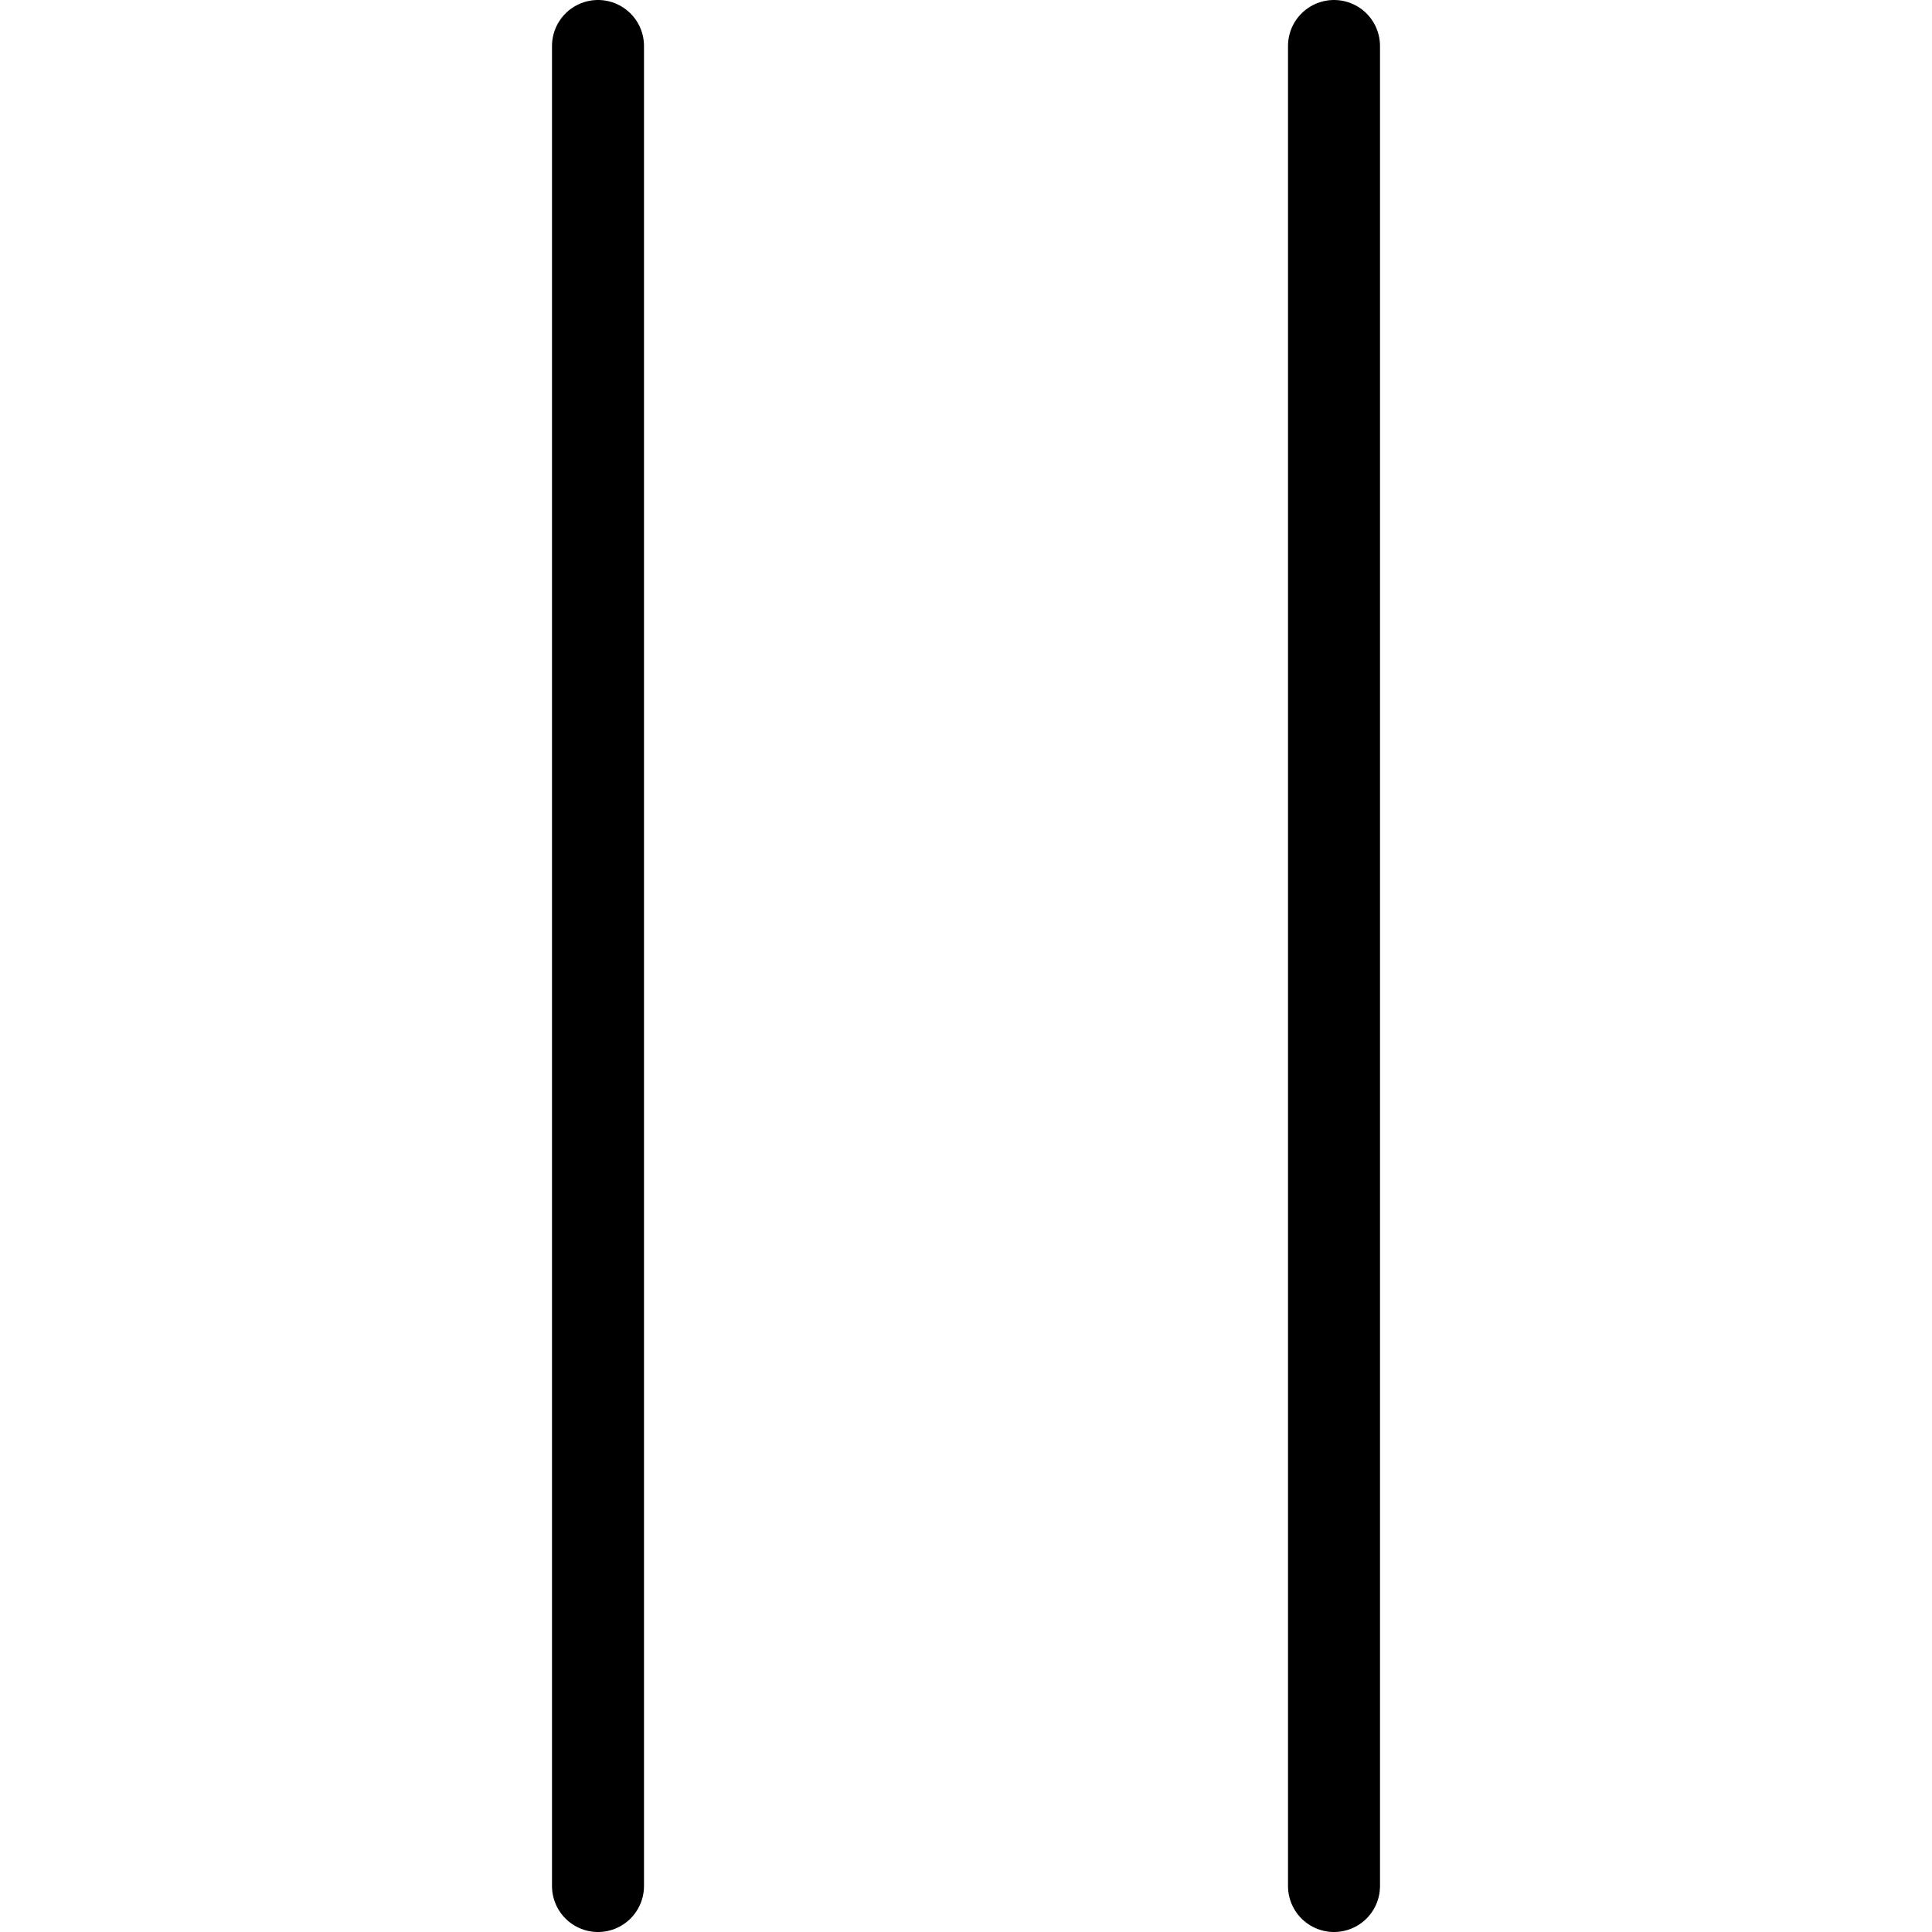
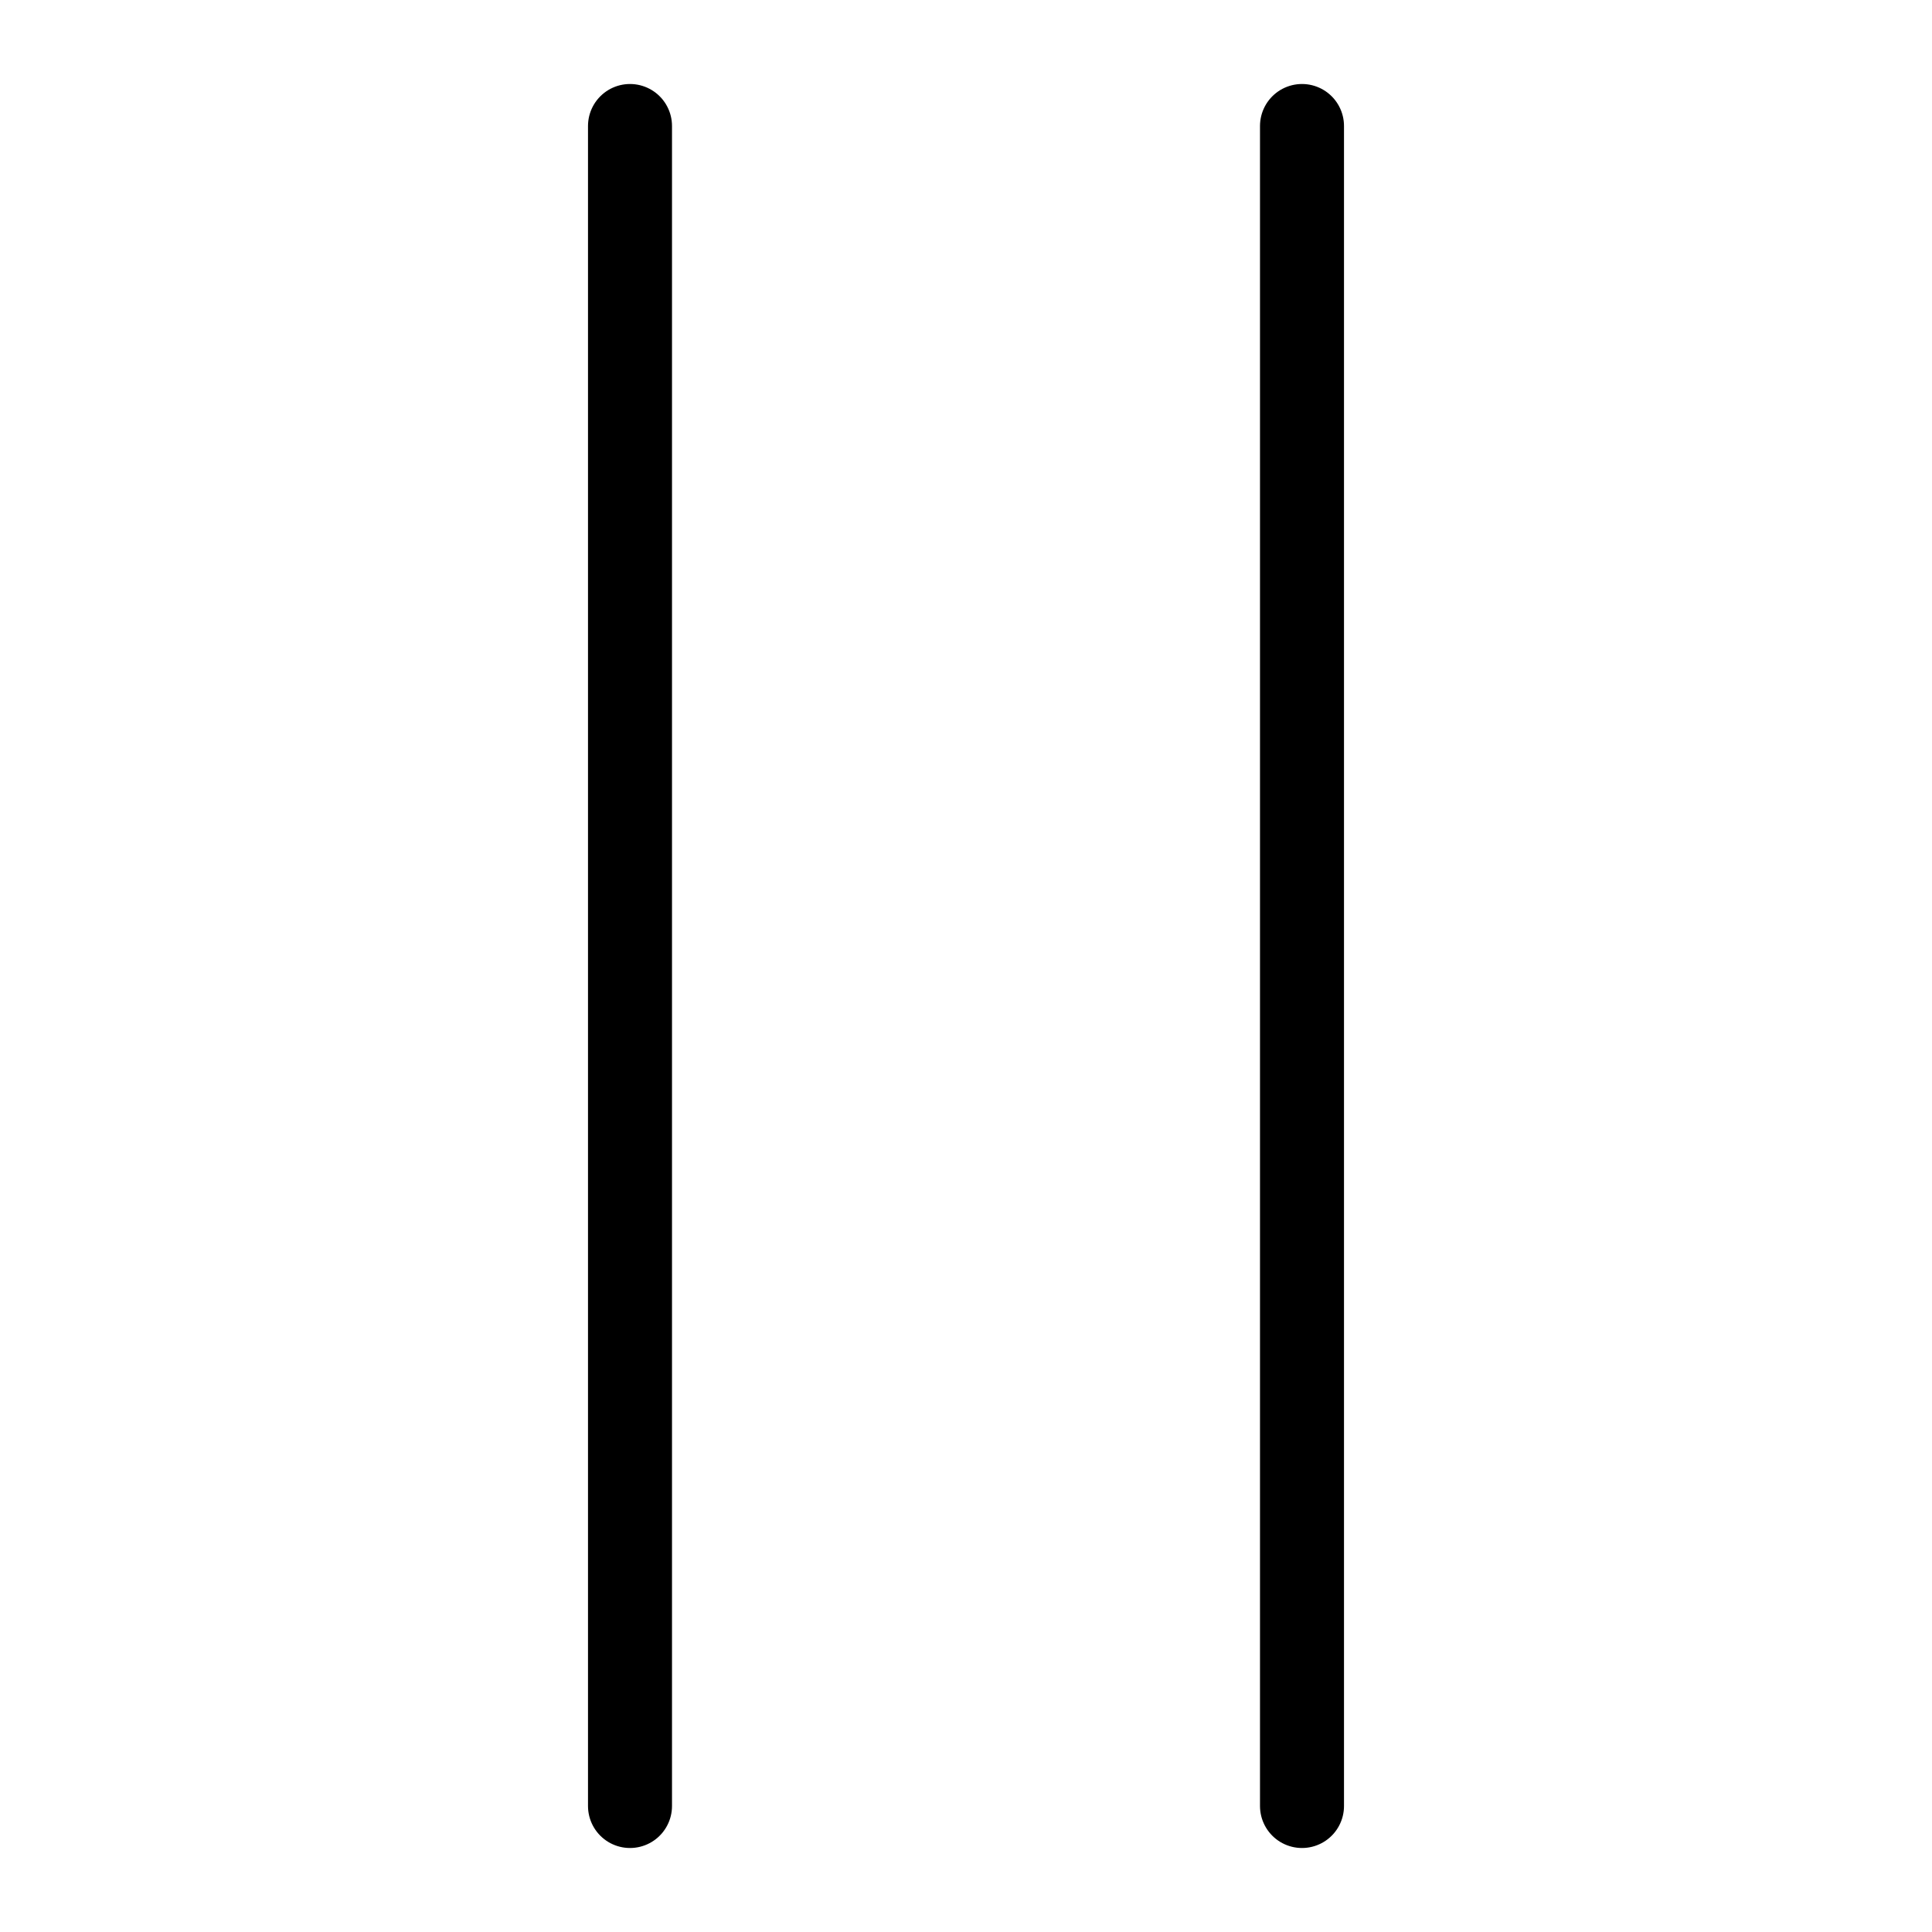
- <svg xmlns="http://www.w3.org/2000/svg" width="100%" height="100%" viewBox="0 0 21 21" version="1.1" xml:space="preserve" style="fill-rule:evenodd;clip-rule:evenodd;stroke-linecap:round;stroke-linejoin:round;">
+ <svg xmlns="http://www.w3.org/2000/svg" width="100%" height="100%" viewBox="-1 -1 23 23" version="1.1" xml:space="preserve" style="fill-rule:evenodd;clip-rule:evenodd;stroke-linecap:round;stroke-linejoin:round;">
  <path d="M14.5,0.5l0,20" style="fill:none;stroke:#000;stroke-width:1px;" />
  <path d="M6.5,0.5l0,20" style="fill:none;stroke:#000;stroke-width:1px;" />
</svg>
